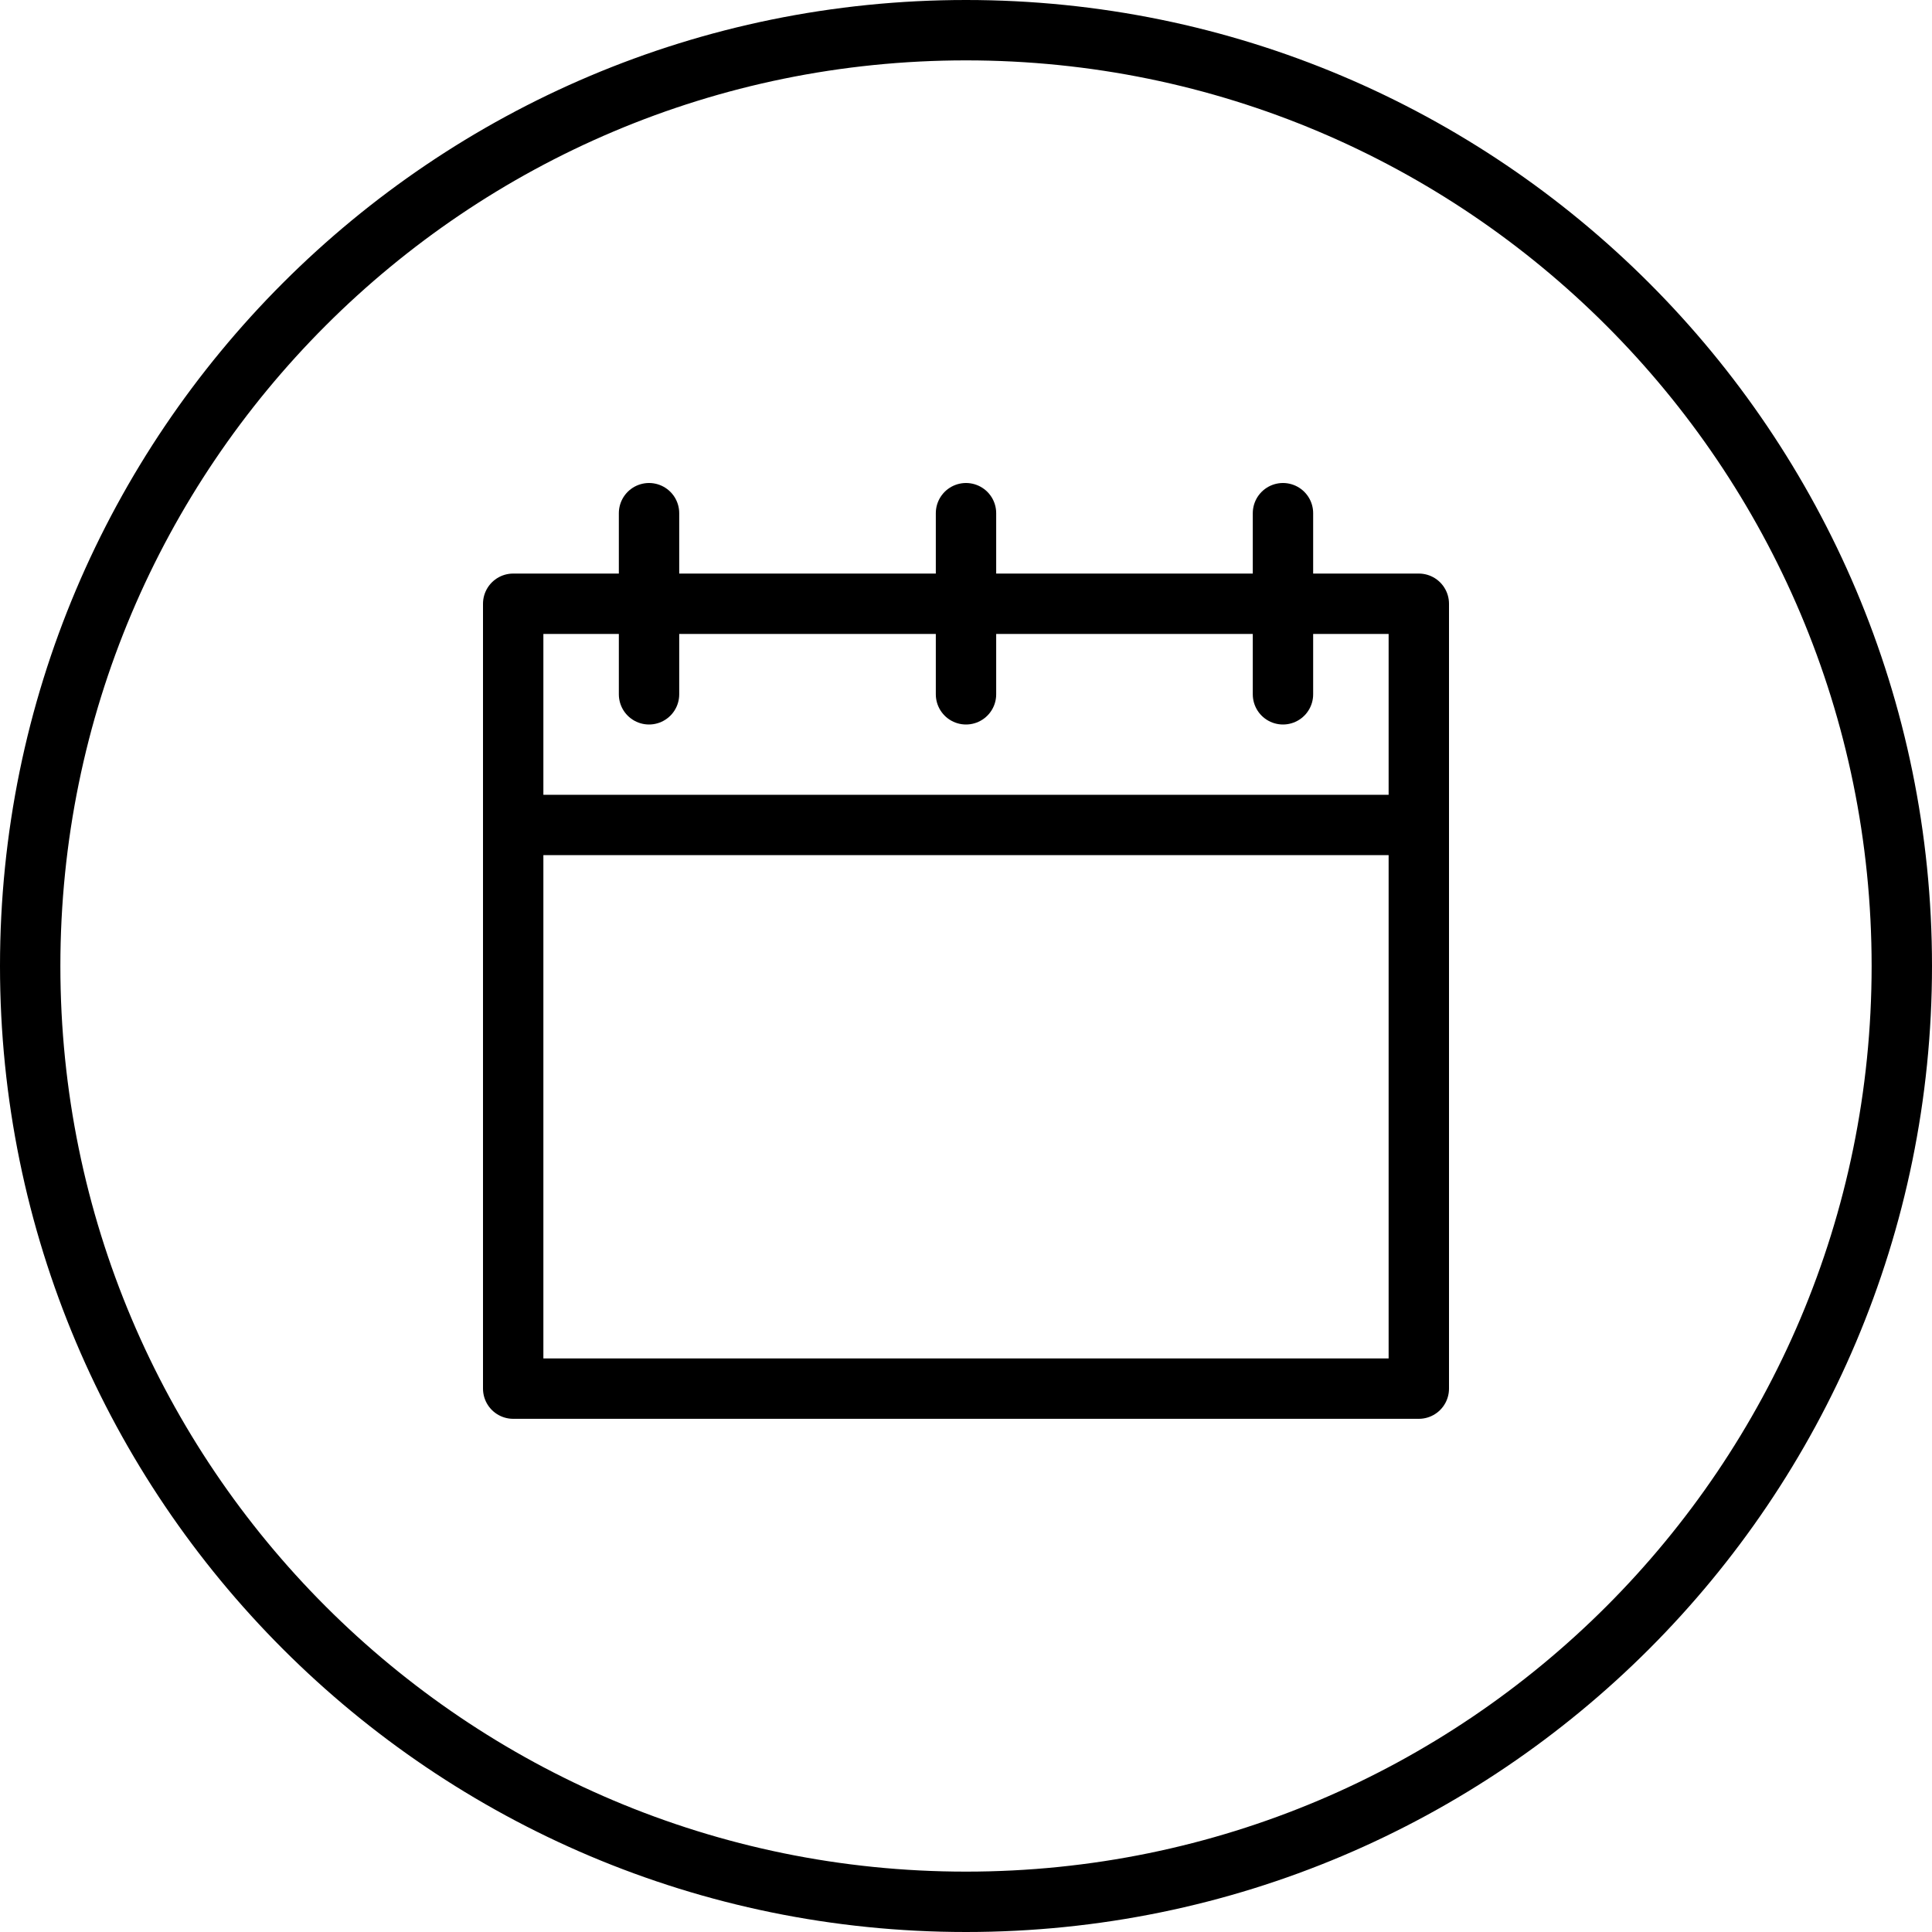
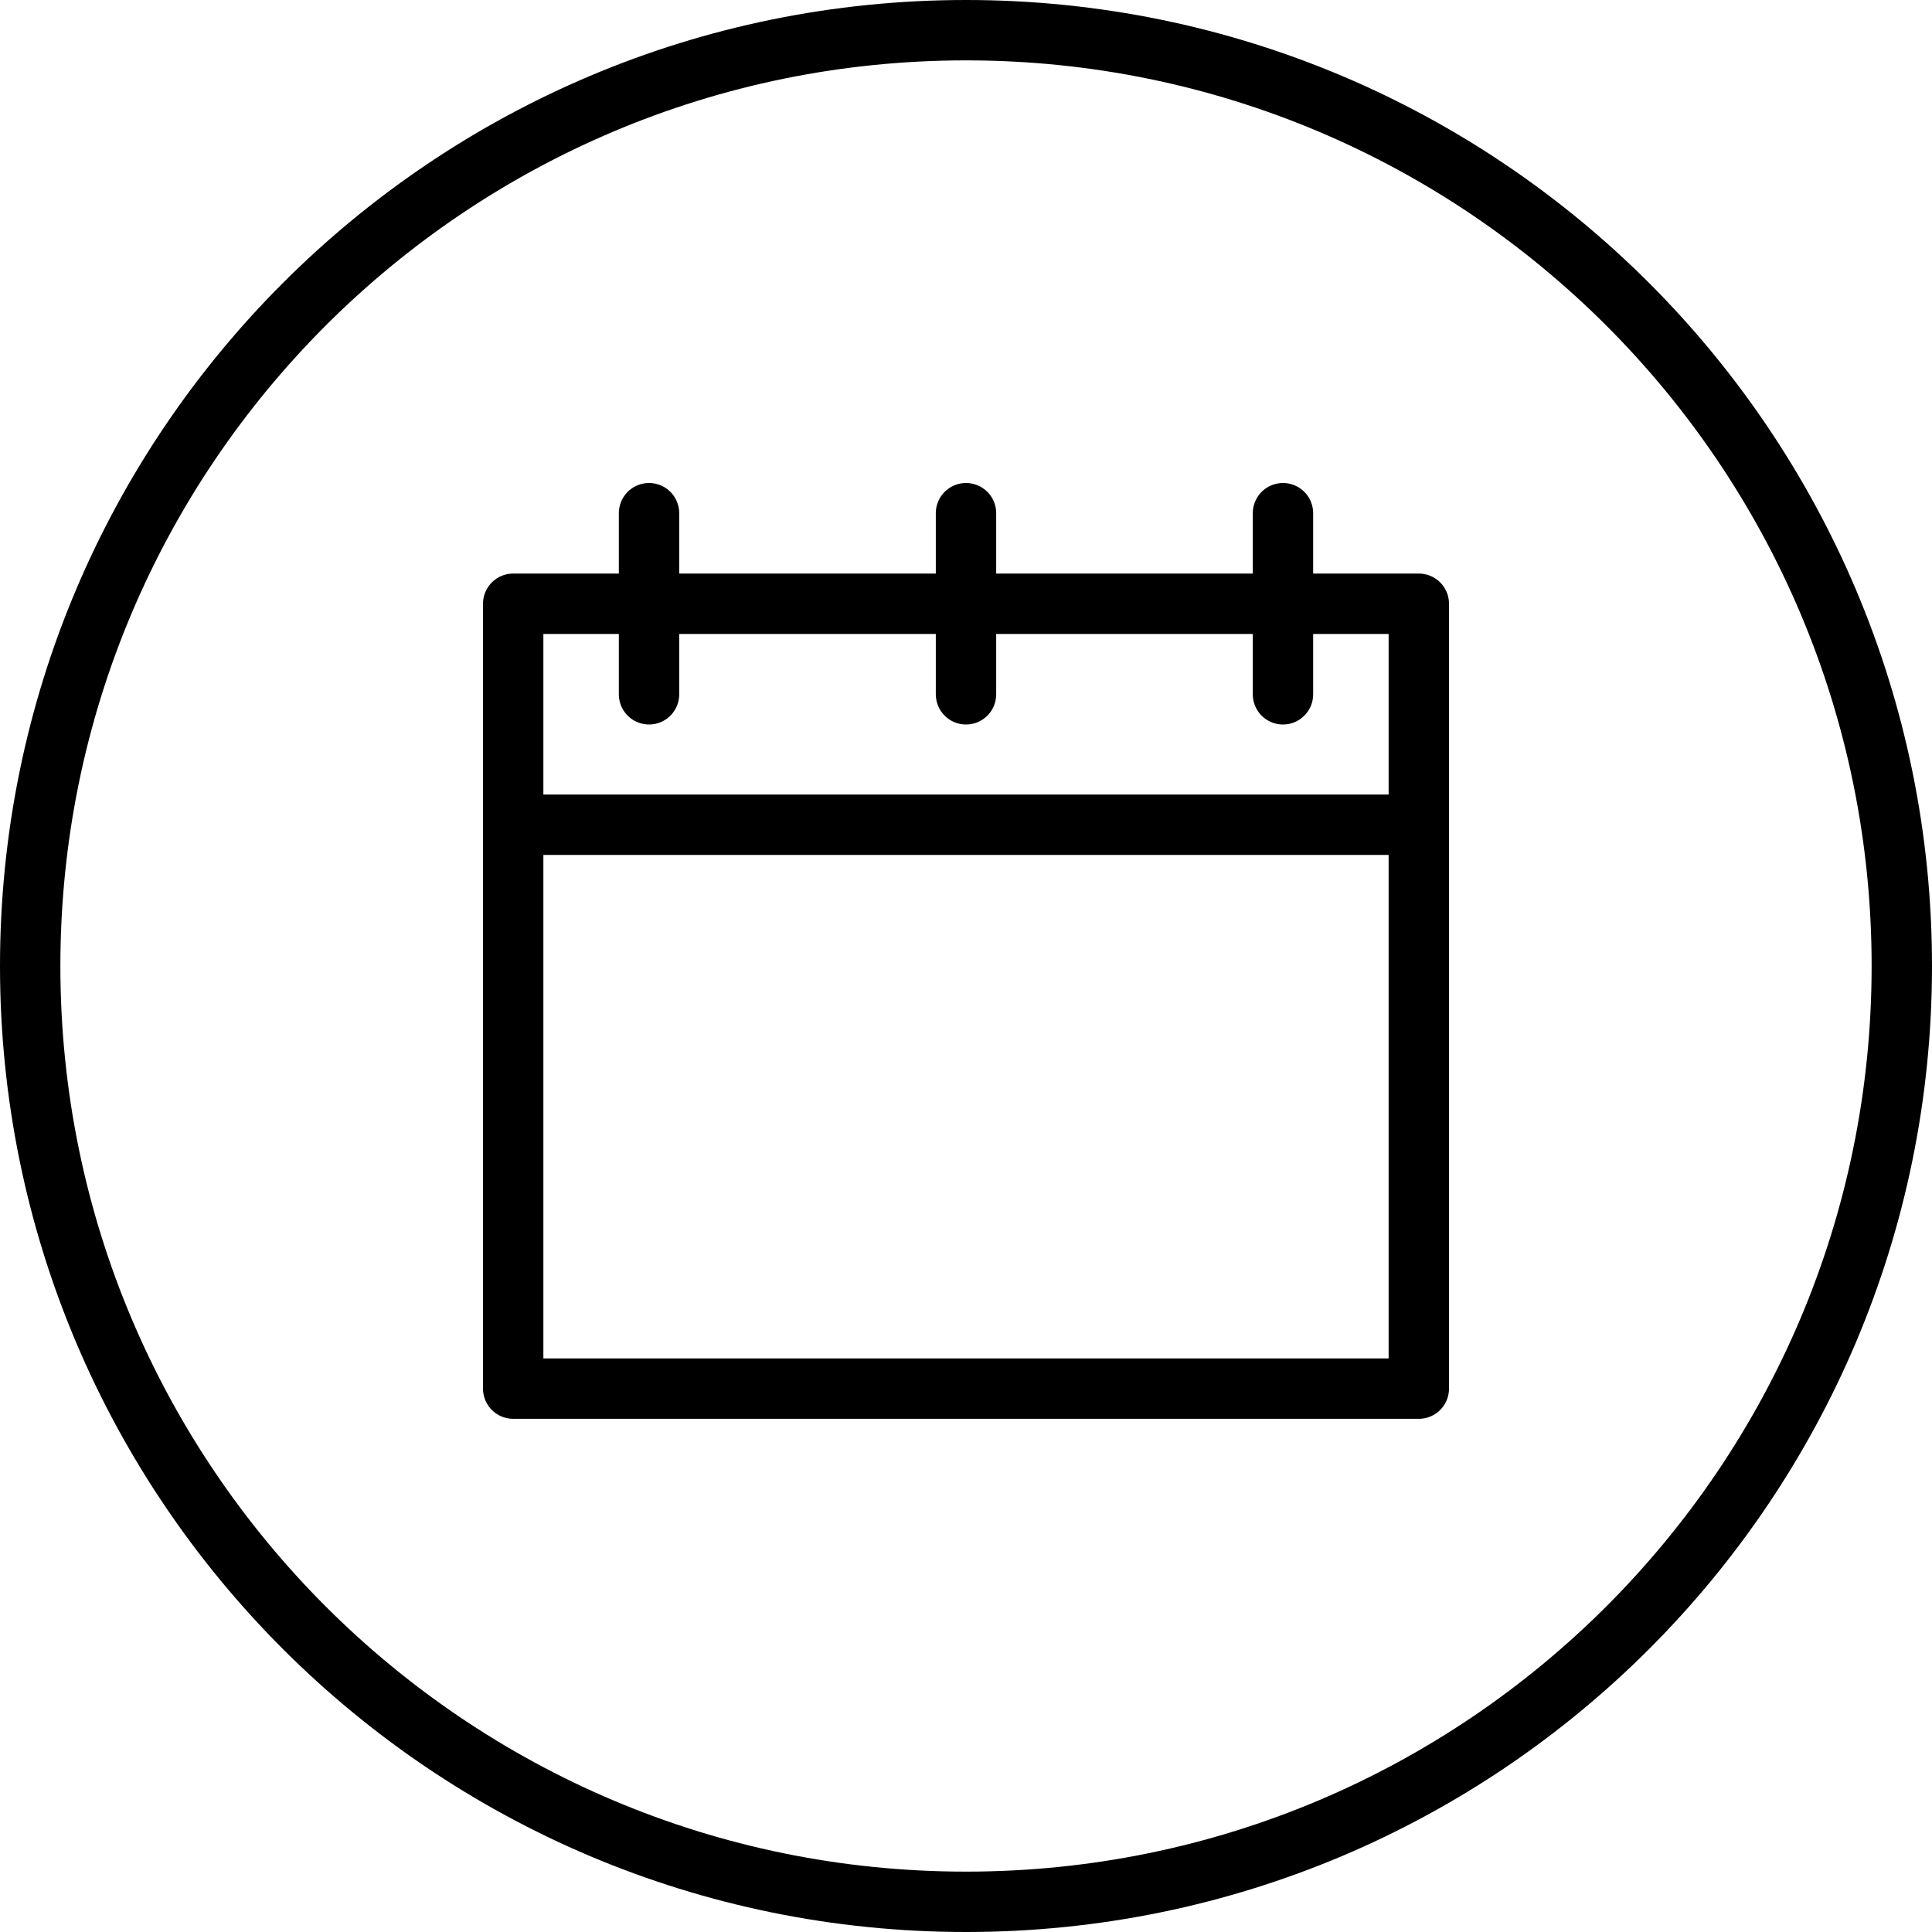
<svg xmlns="http://www.w3.org/2000/svg" class="icon-cta-attend" aria-hidden="true" focusable="false" width="32" height="32" viewBox="0 0 32 32" fill="none" stroke="currentColor" stroke-width="1" stroke-linecap="round" stroke-linejoin="round">
  <circle cx="16" cy="16" r="15.5" />
-   <path d="M8.5 13.664V23H23.5V13.664M8.5 13.664V10H10.708M8.5 13.664H23.5M23.5 13.664V10H21.25M16 10H10.708M16 10H21.25M16 10V8.5M16 10V11.5M10.708 10H21.25M21.25 10V8.5M21.25 10V11.5M10.75 8.5V10V11.5" />
+   <path d="M8.5 13.66V23H23.5V13.66M8.5 13.66V10H10.708M8.5 13.66H23.5M23.5 13.66V10H21.25M16 10H10.708M16 10H21.25M16 10V8.5M16 10V11.5M10.708 10H21.25M21.25 10V8.5M21.25 10V11.5M10.75 8.5V10V11.5" />
</svg>
